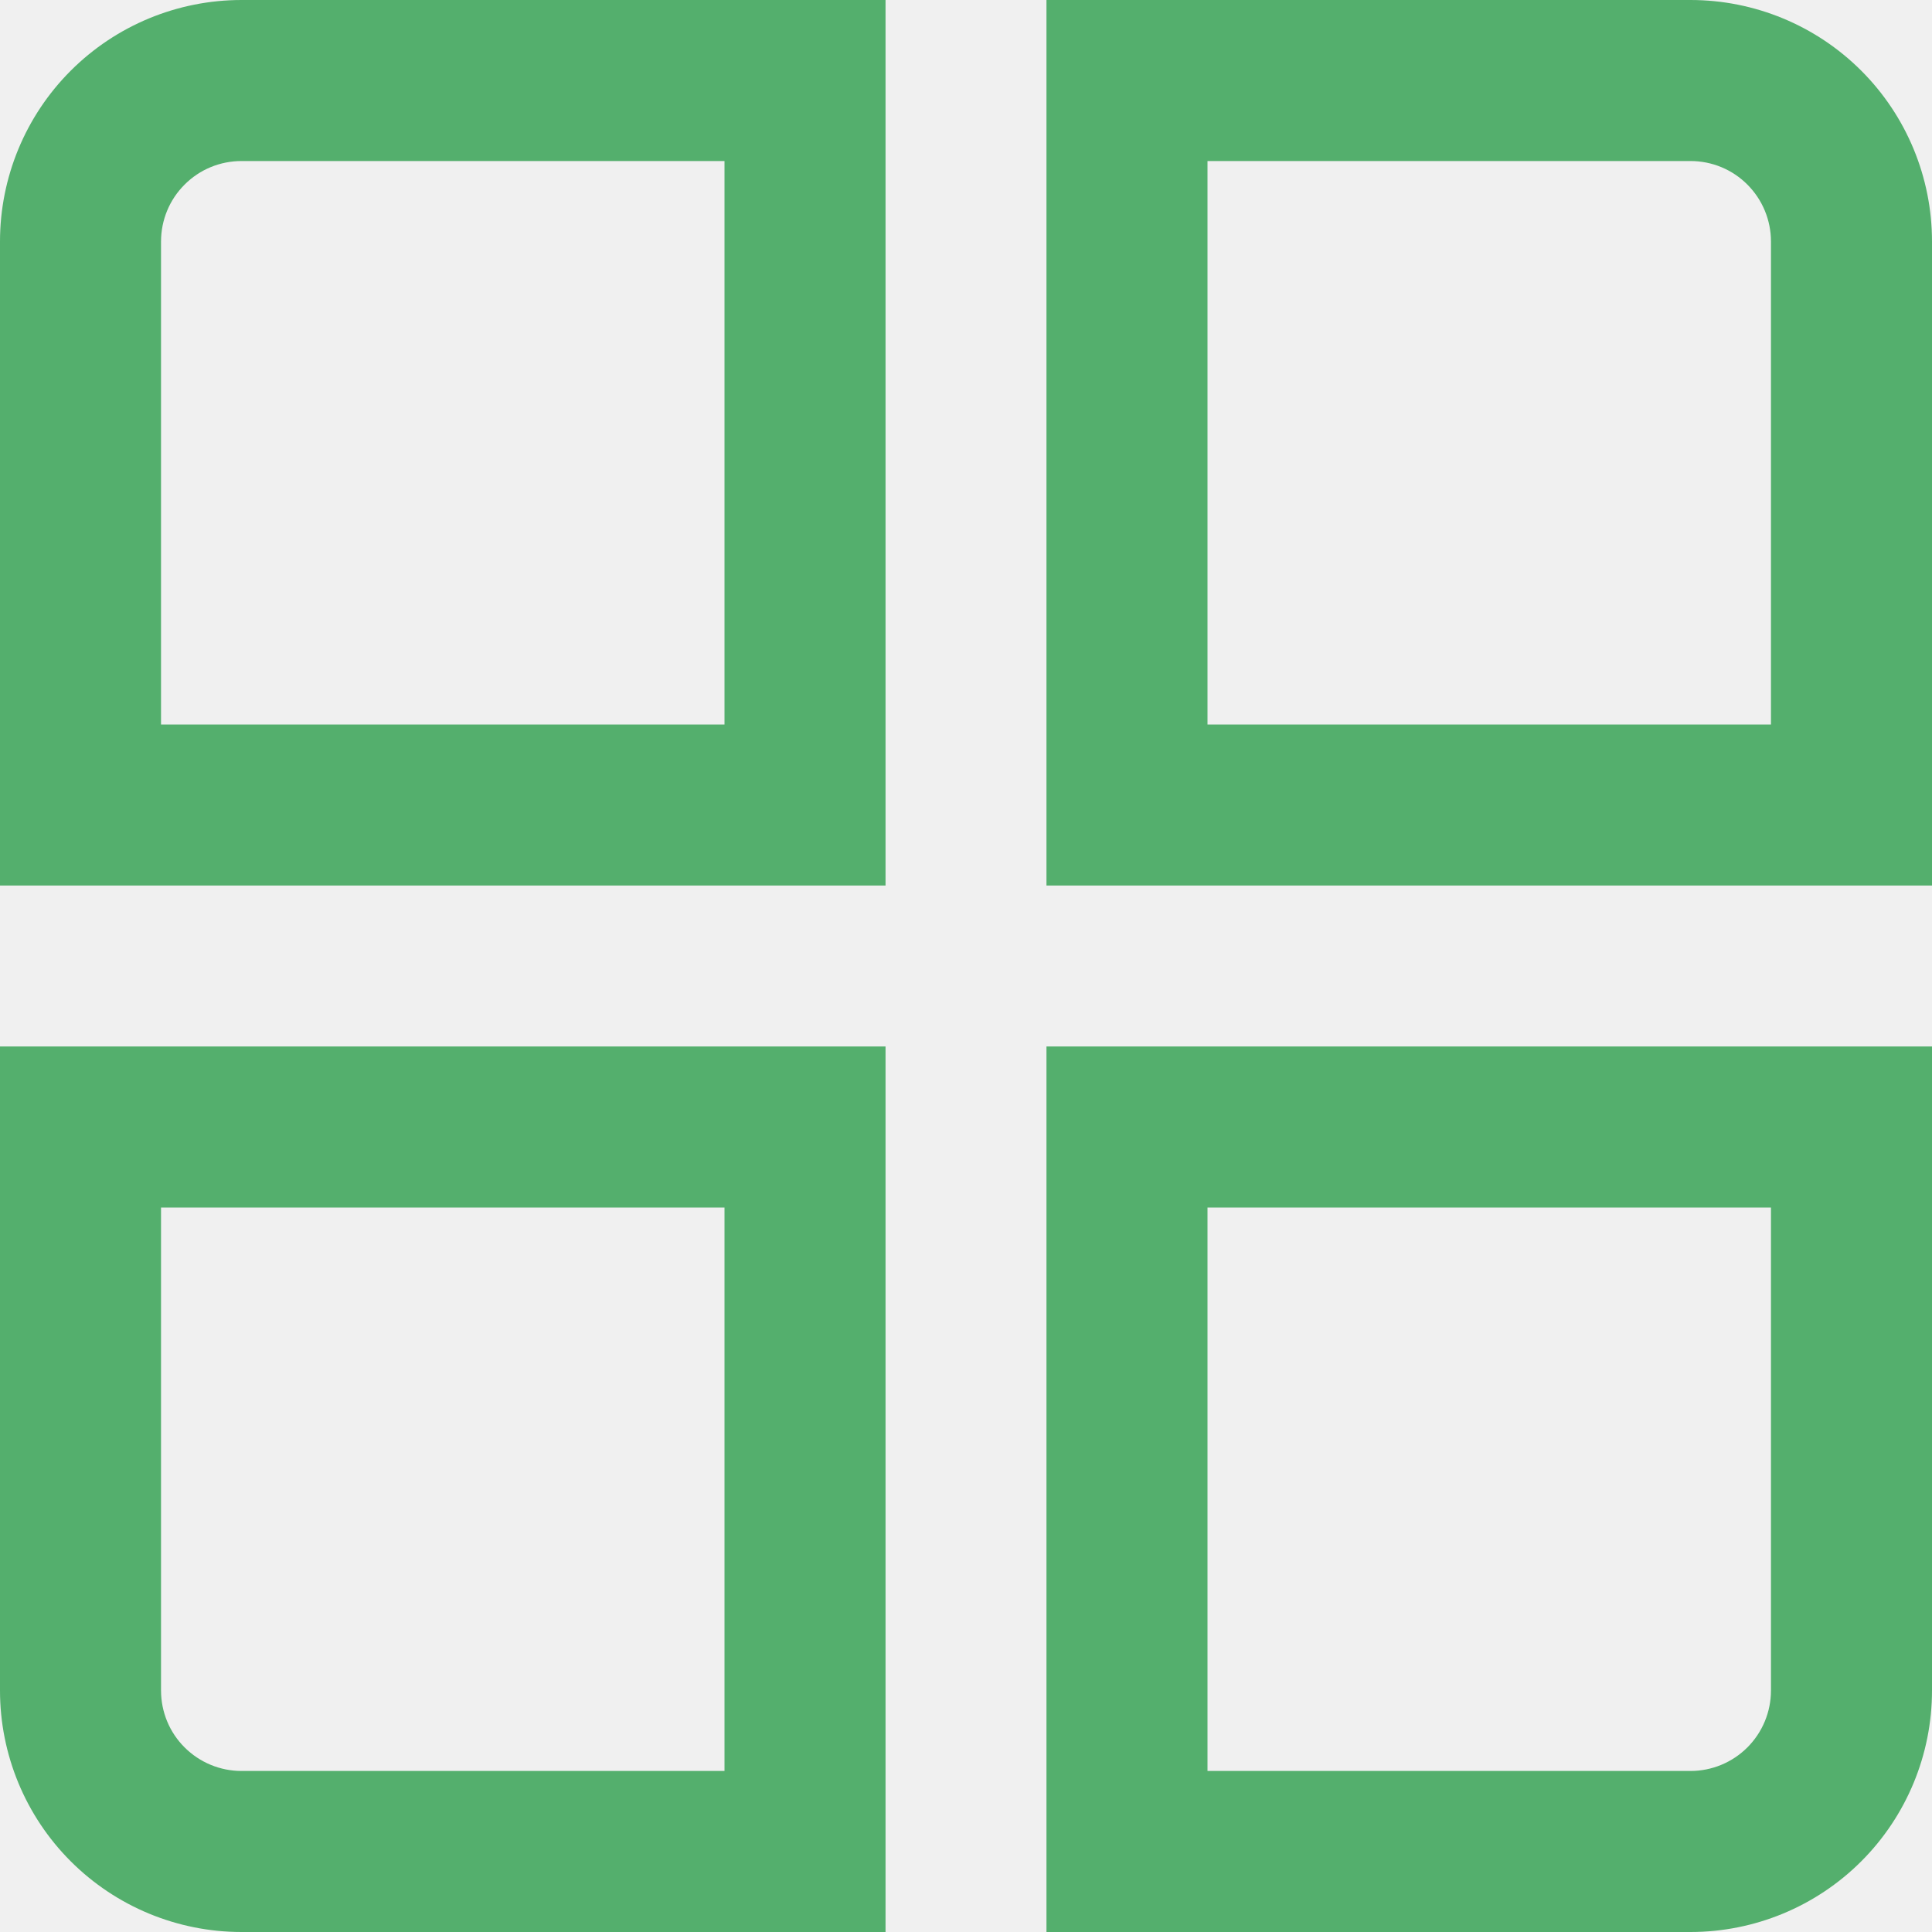
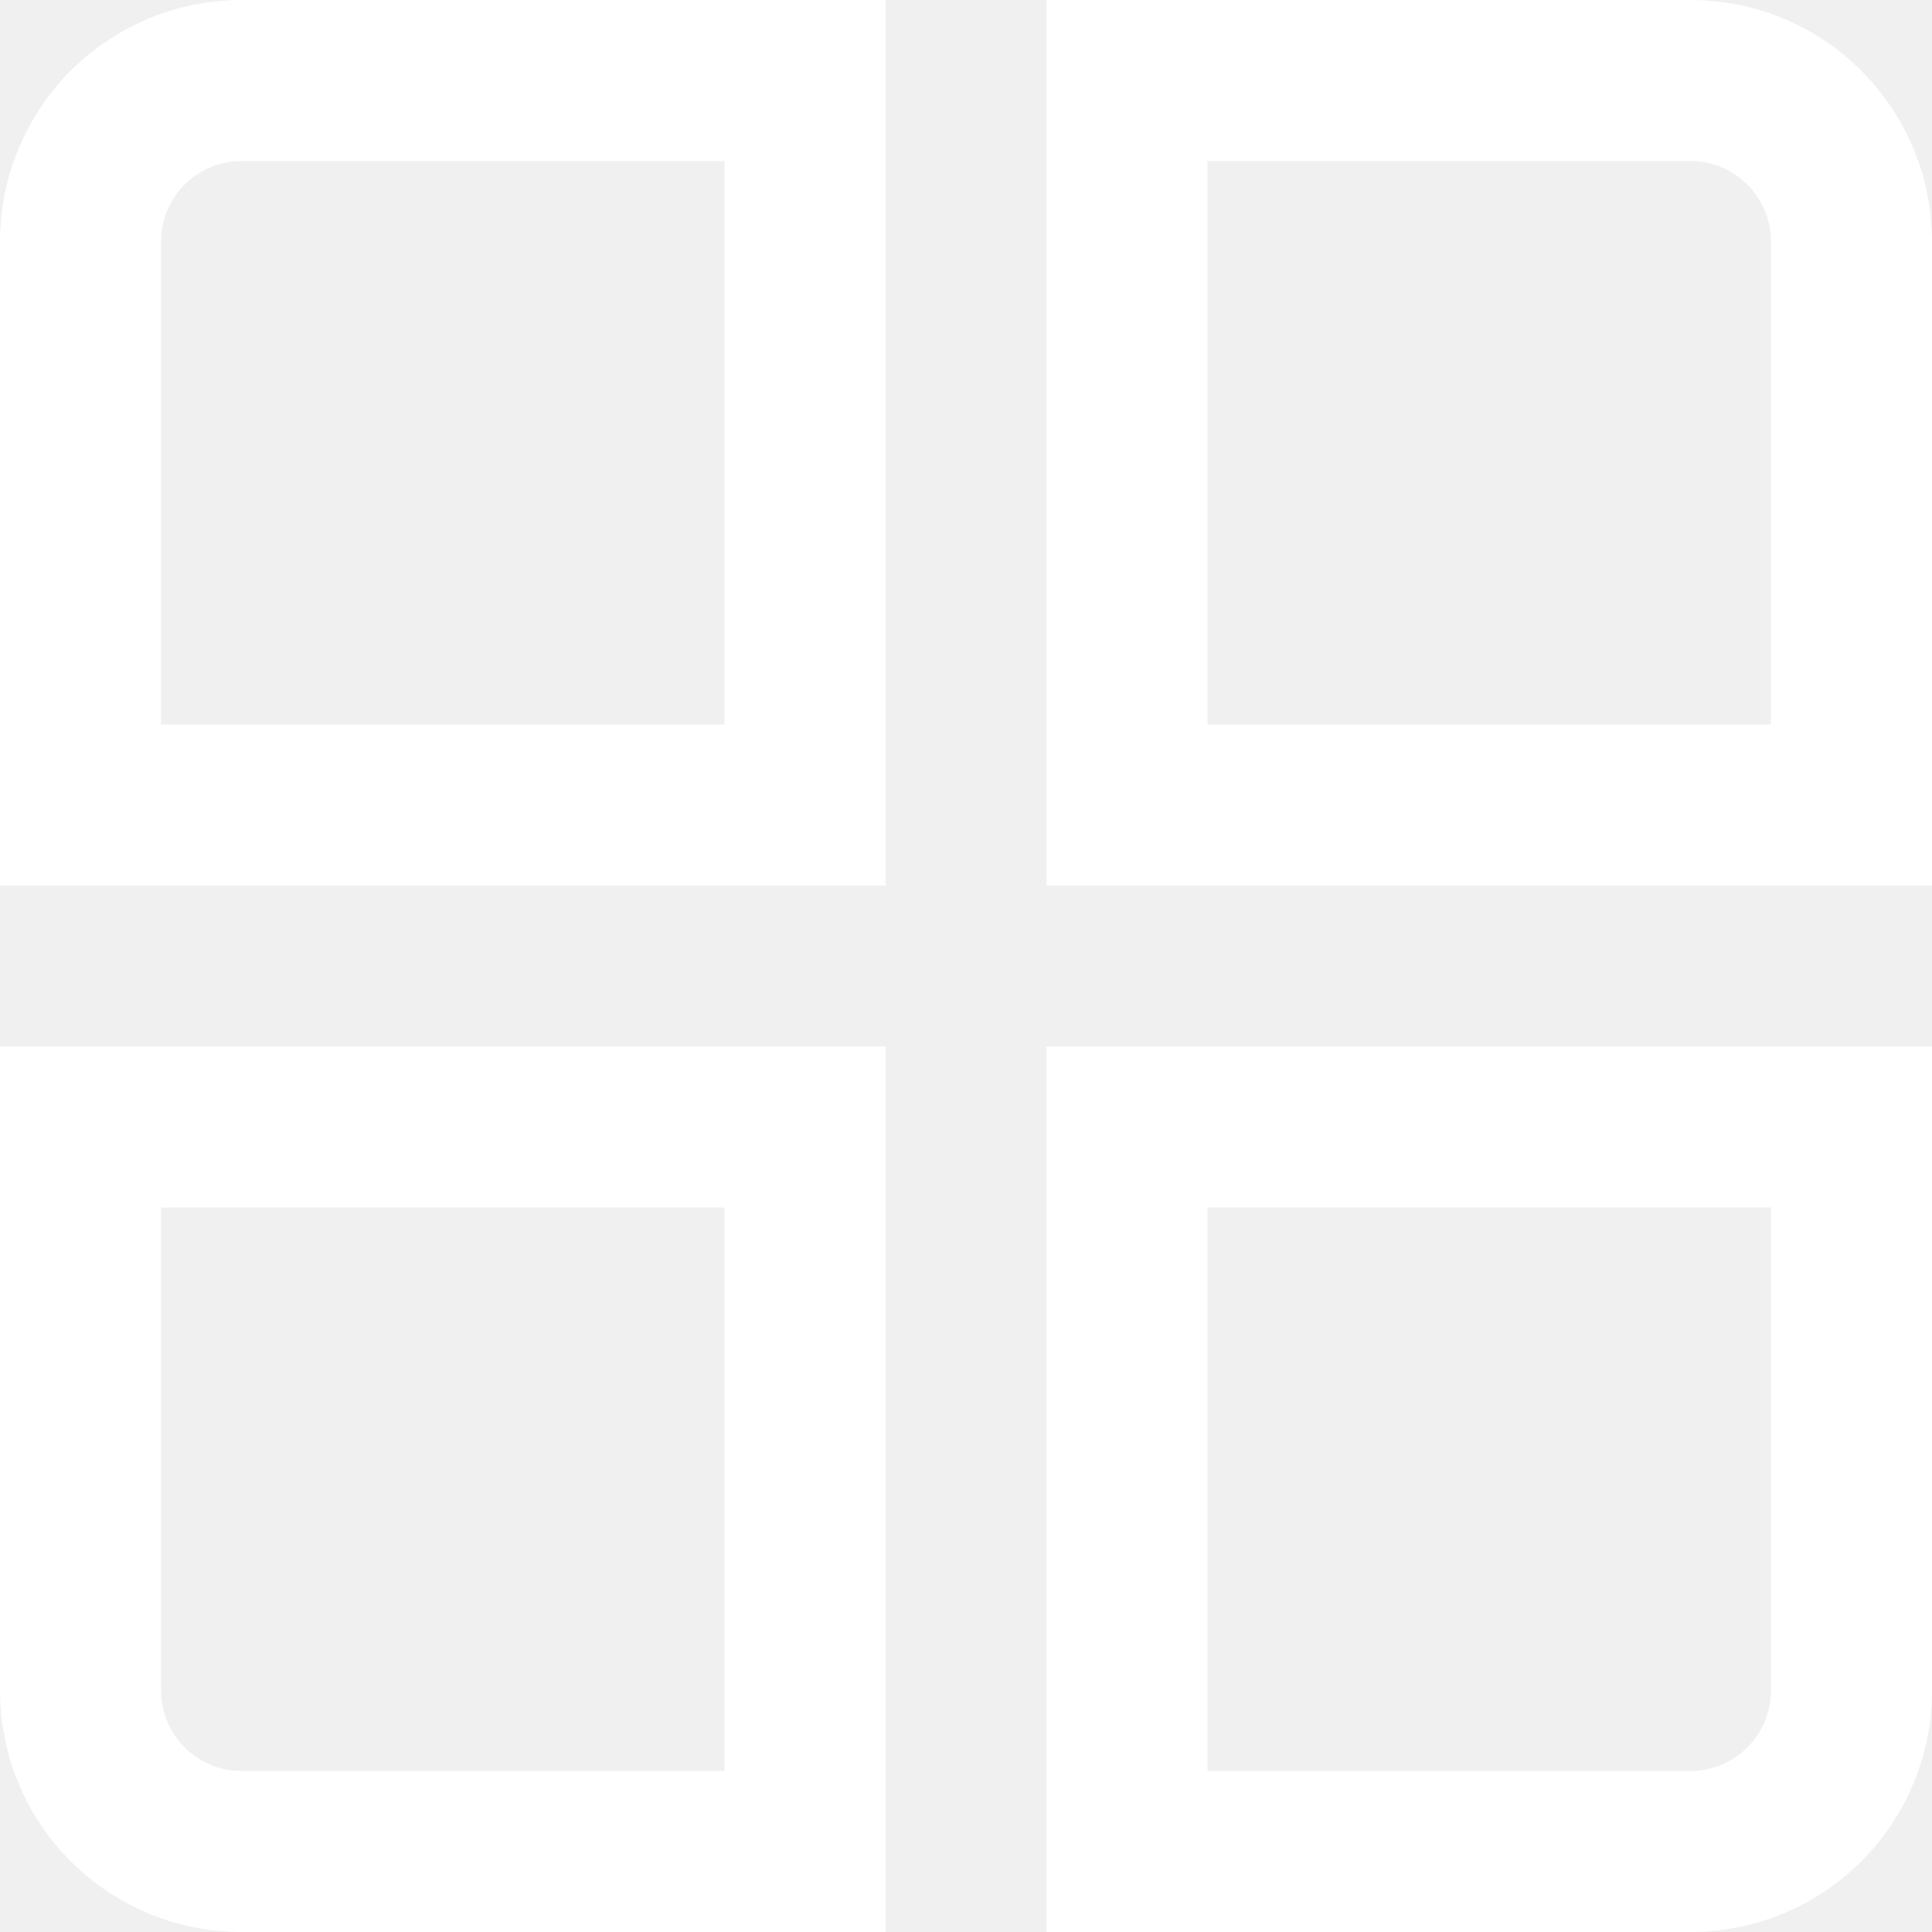
<svg xmlns="http://www.w3.org/2000/svg" width="20" height="20" viewBox="0 0 20 20" fill="none">
-   <path d="M9.167 9.167H0V2.5C0 1.837 0.263 1.201 0.732 0.732C1.201 0.263 1.837 0 2.5 0L9.167 0V9.167ZM1.667 7.5H7.5V1.667H2.5C2.279 1.667 2.067 1.754 1.911 1.911C1.754 2.067 1.667 2.279 1.667 2.5V7.5ZM20 9.167H10.833V0H17.5C18.163 0 18.799 0.263 19.268 0.732C19.737 1.201 20 1.837 20 2.5V9.167ZM12.5 7.5H18.333V2.5C18.333 2.279 18.245 2.067 18.089 1.911C17.933 1.754 17.721 1.667 17.5 1.667H12.5V7.5ZM9.167 20H2.5C1.837 20 1.201 19.737 0.732 19.268C0.263 18.799 0 18.163 0 17.5L0 10.833H9.167V20ZM1.667 12.5V17.5C1.667 17.721 1.754 17.933 1.911 18.089C2.067 18.245 2.279 18.333 2.5 18.333H7.5V12.5H1.667ZM17.5 20H10.833V10.833H20V17.5C20 18.163 19.737 18.799 19.268 19.268C18.799 19.737 18.163 20 17.5 20ZM12.5 18.333H17.5C17.721 18.333 17.933 18.245 18.089 18.089C18.245 17.933 18.333 17.721 18.333 17.5V12.5H12.5V18.333Z" fill="#54AF6D" />
+   <path d="M9.167 9.167H0V2.5C0 1.837 0.263 1.201 0.732 0.732C1.201 0.263 1.837 0 2.5 0L9.167 0V9.167ZM1.667 7.5H7.5V1.667H2.5C2.279 1.667 2.067 1.754 1.911 1.911C1.754 2.067 1.667 2.279 1.667 2.5V7.5ZM20 9.167H10.833V0H17.5C18.163 0 18.799 0.263 19.268 0.732C19.737 1.201 20 1.837 20 2.5V9.167ZM12.5 7.5H18.333V2.5C18.333 2.279 18.245 2.067 18.089 1.911C17.933 1.754 17.721 1.667 17.5 1.667H12.5V7.5ZM9.167 20H2.5C1.837 20 1.201 19.737 0.732 19.268C0.263 18.799 0 18.163 0 17.5L0 10.833H9.167V20ZM1.667 12.5V17.5C1.667 17.721 1.754 17.933 1.911 18.089C2.067 18.245 2.279 18.333 2.5 18.333H7.5V12.5H1.667ZM17.5 20H10.833V10.833H20V17.5C20 18.163 19.737 18.799 19.268 19.268C18.799 19.737 18.163 20 17.5 20ZM12.5 18.333H17.5C17.721 18.333 17.933 18.245 18.089 18.089C18.245 17.933 18.333 17.721 18.333 17.5V12.5H12.5V18.333Z" fill="white" />
</svg>
